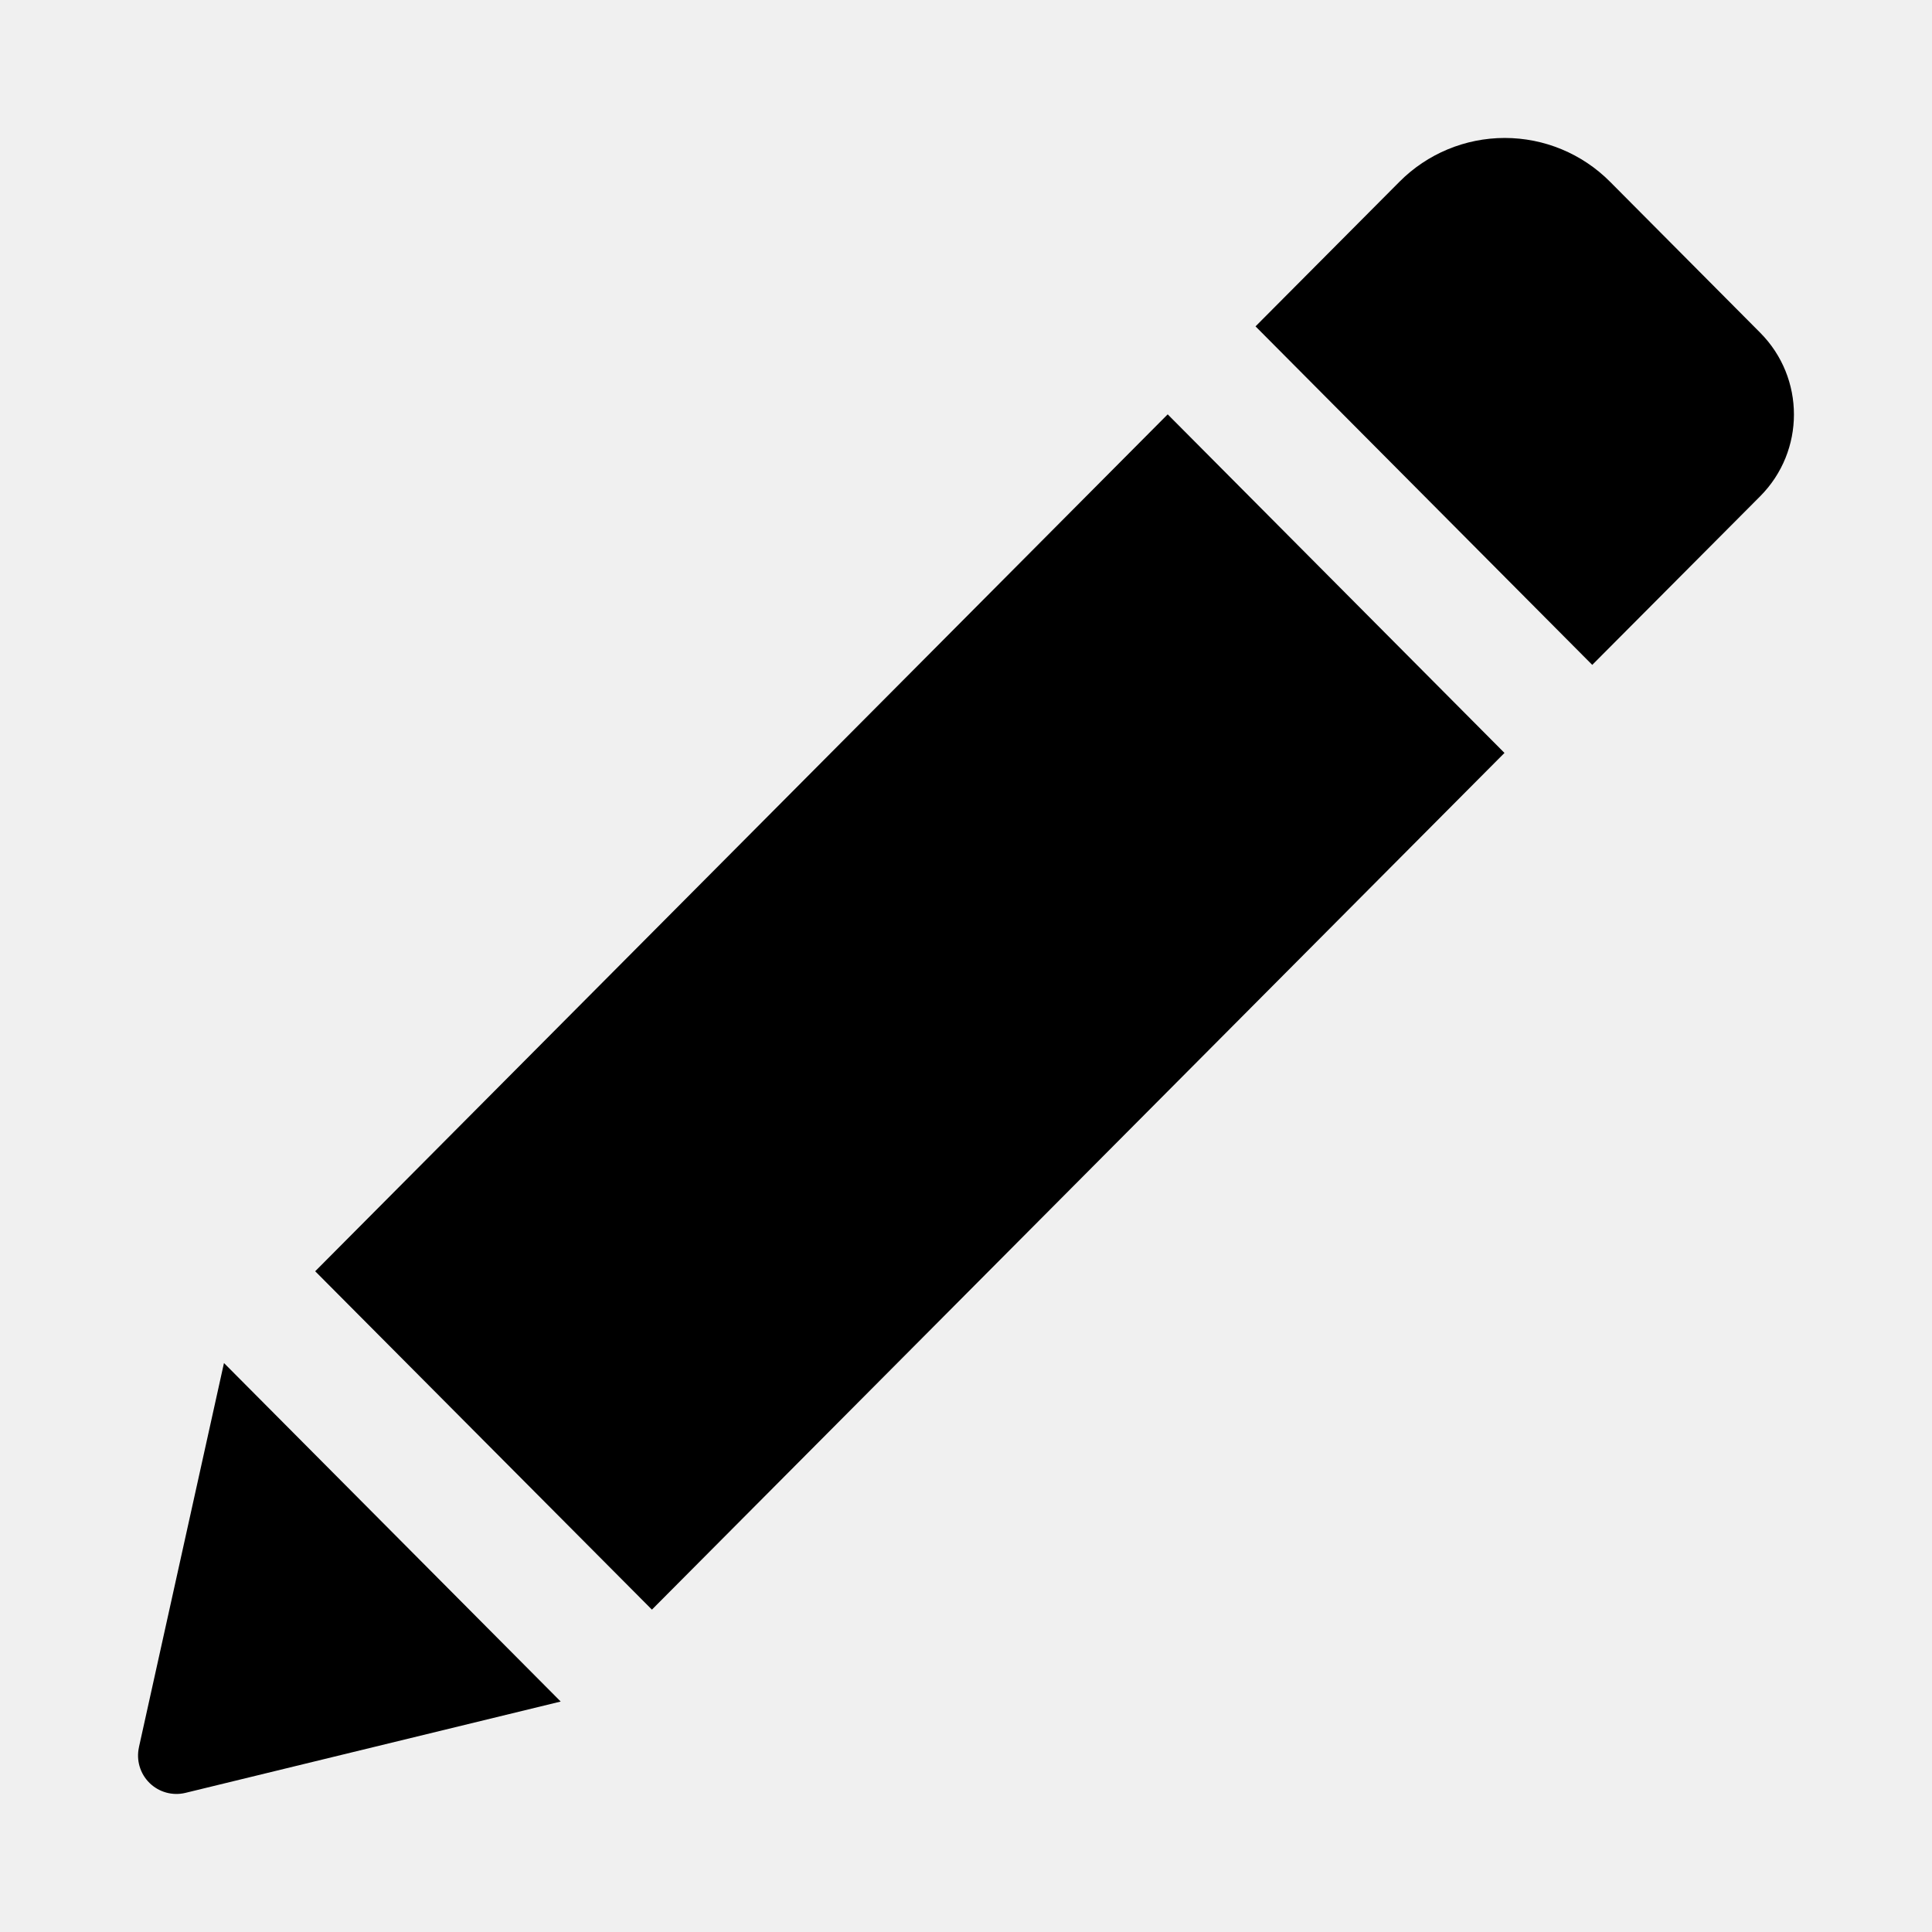
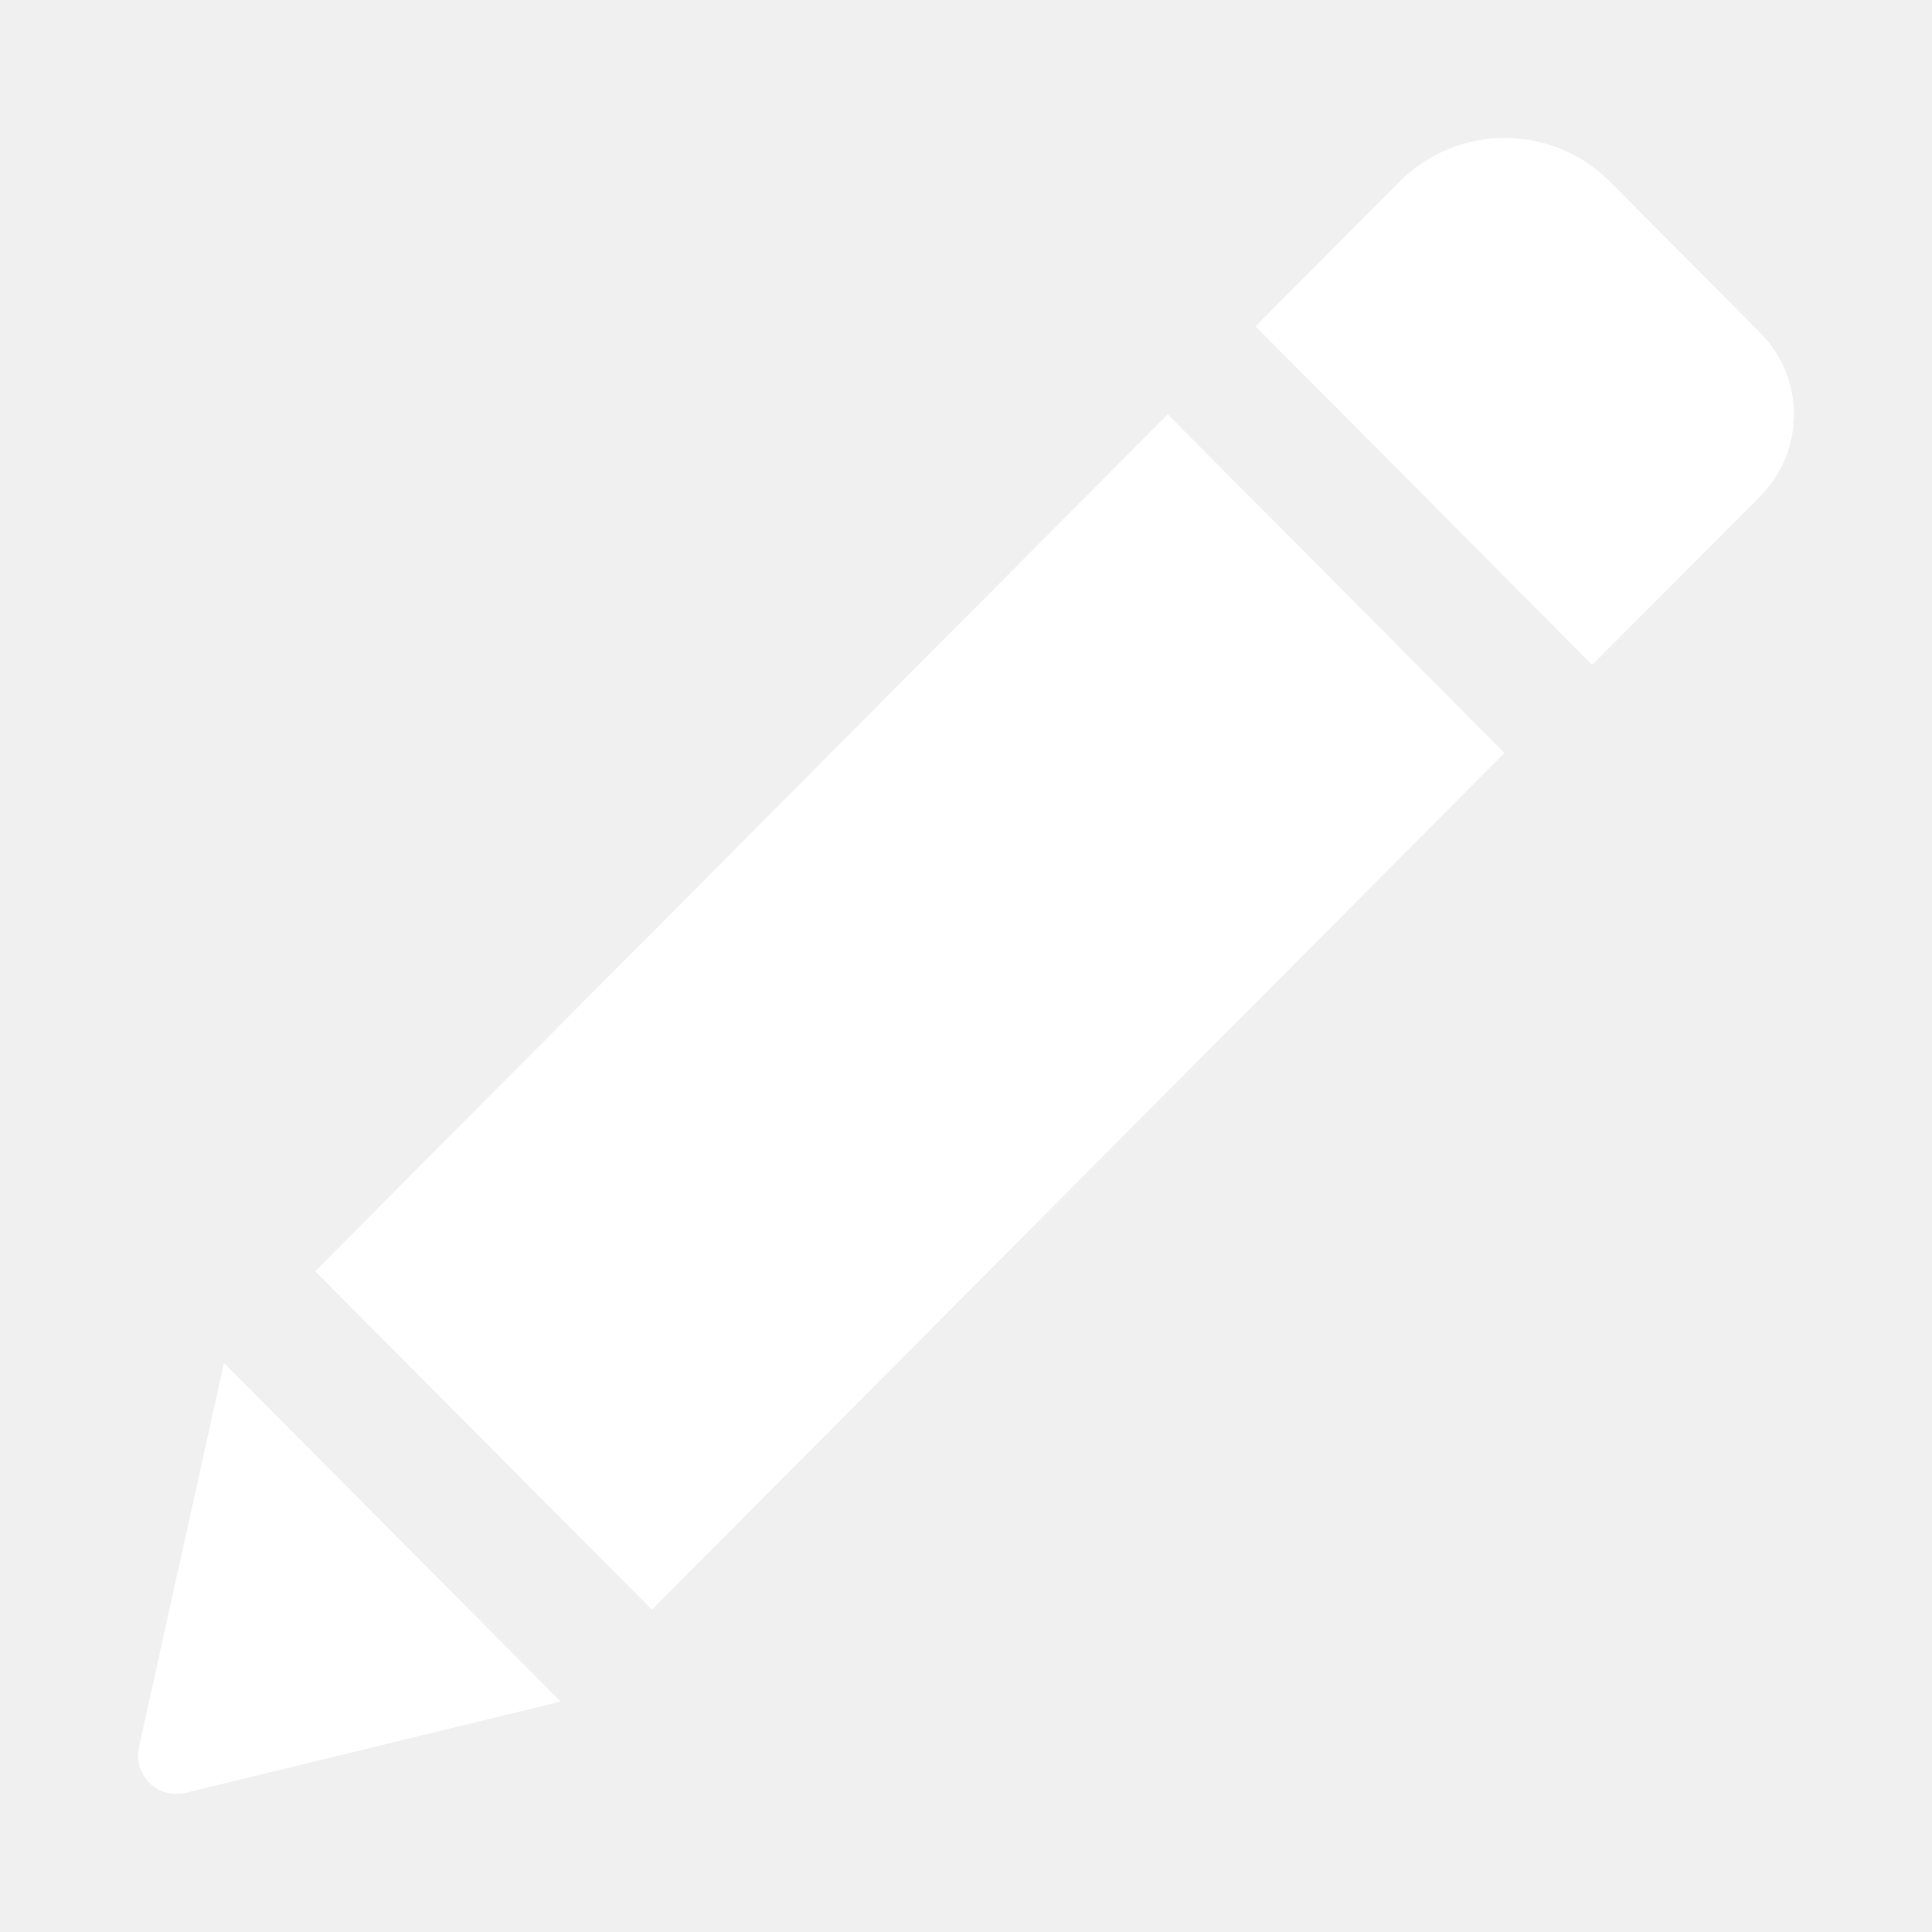
<svg xmlns="http://www.w3.org/2000/svg" width="14" height="14" viewBox="0 0 14 14">
  <g fill="none" fill-rule="nonzero">
    <path fill="#D8D8D8" fill-opacity="0" d="M0 0h14v14H0z" />
-     <path fill="#000" d="M8.462 3.003l2.44 2.453-6.178 6.208-2.44-2.452 6.178-6.21zm4.293-.592l-1.088-1.094a1.076 1.076 0 0 0-1.526 0L9.098 2.365l2.44 2.453 1.217-1.222a.84.84 0 0 0 0-1.185zM1.007 12.661a.278.278 0 0 0 .336.331l2.72-.662-2.44-2.453-.616 2.783z" />
+     <path fill="#fff" d="M8.462 3.003l2.44 2.453-6.178 6.208-2.44-2.452 6.178-6.21zm4.293-.592l-1.088-1.094a1.076 1.076 0 0 0-1.526 0L9.098 2.365l2.44 2.453 1.217-1.222a.84.84 0 0 0 0-1.185zM1.007 12.661a.278.278 0 0 0 .336.331l2.72-.662-2.44-2.453-.616 2.783z" />
  </g>
</svg>
